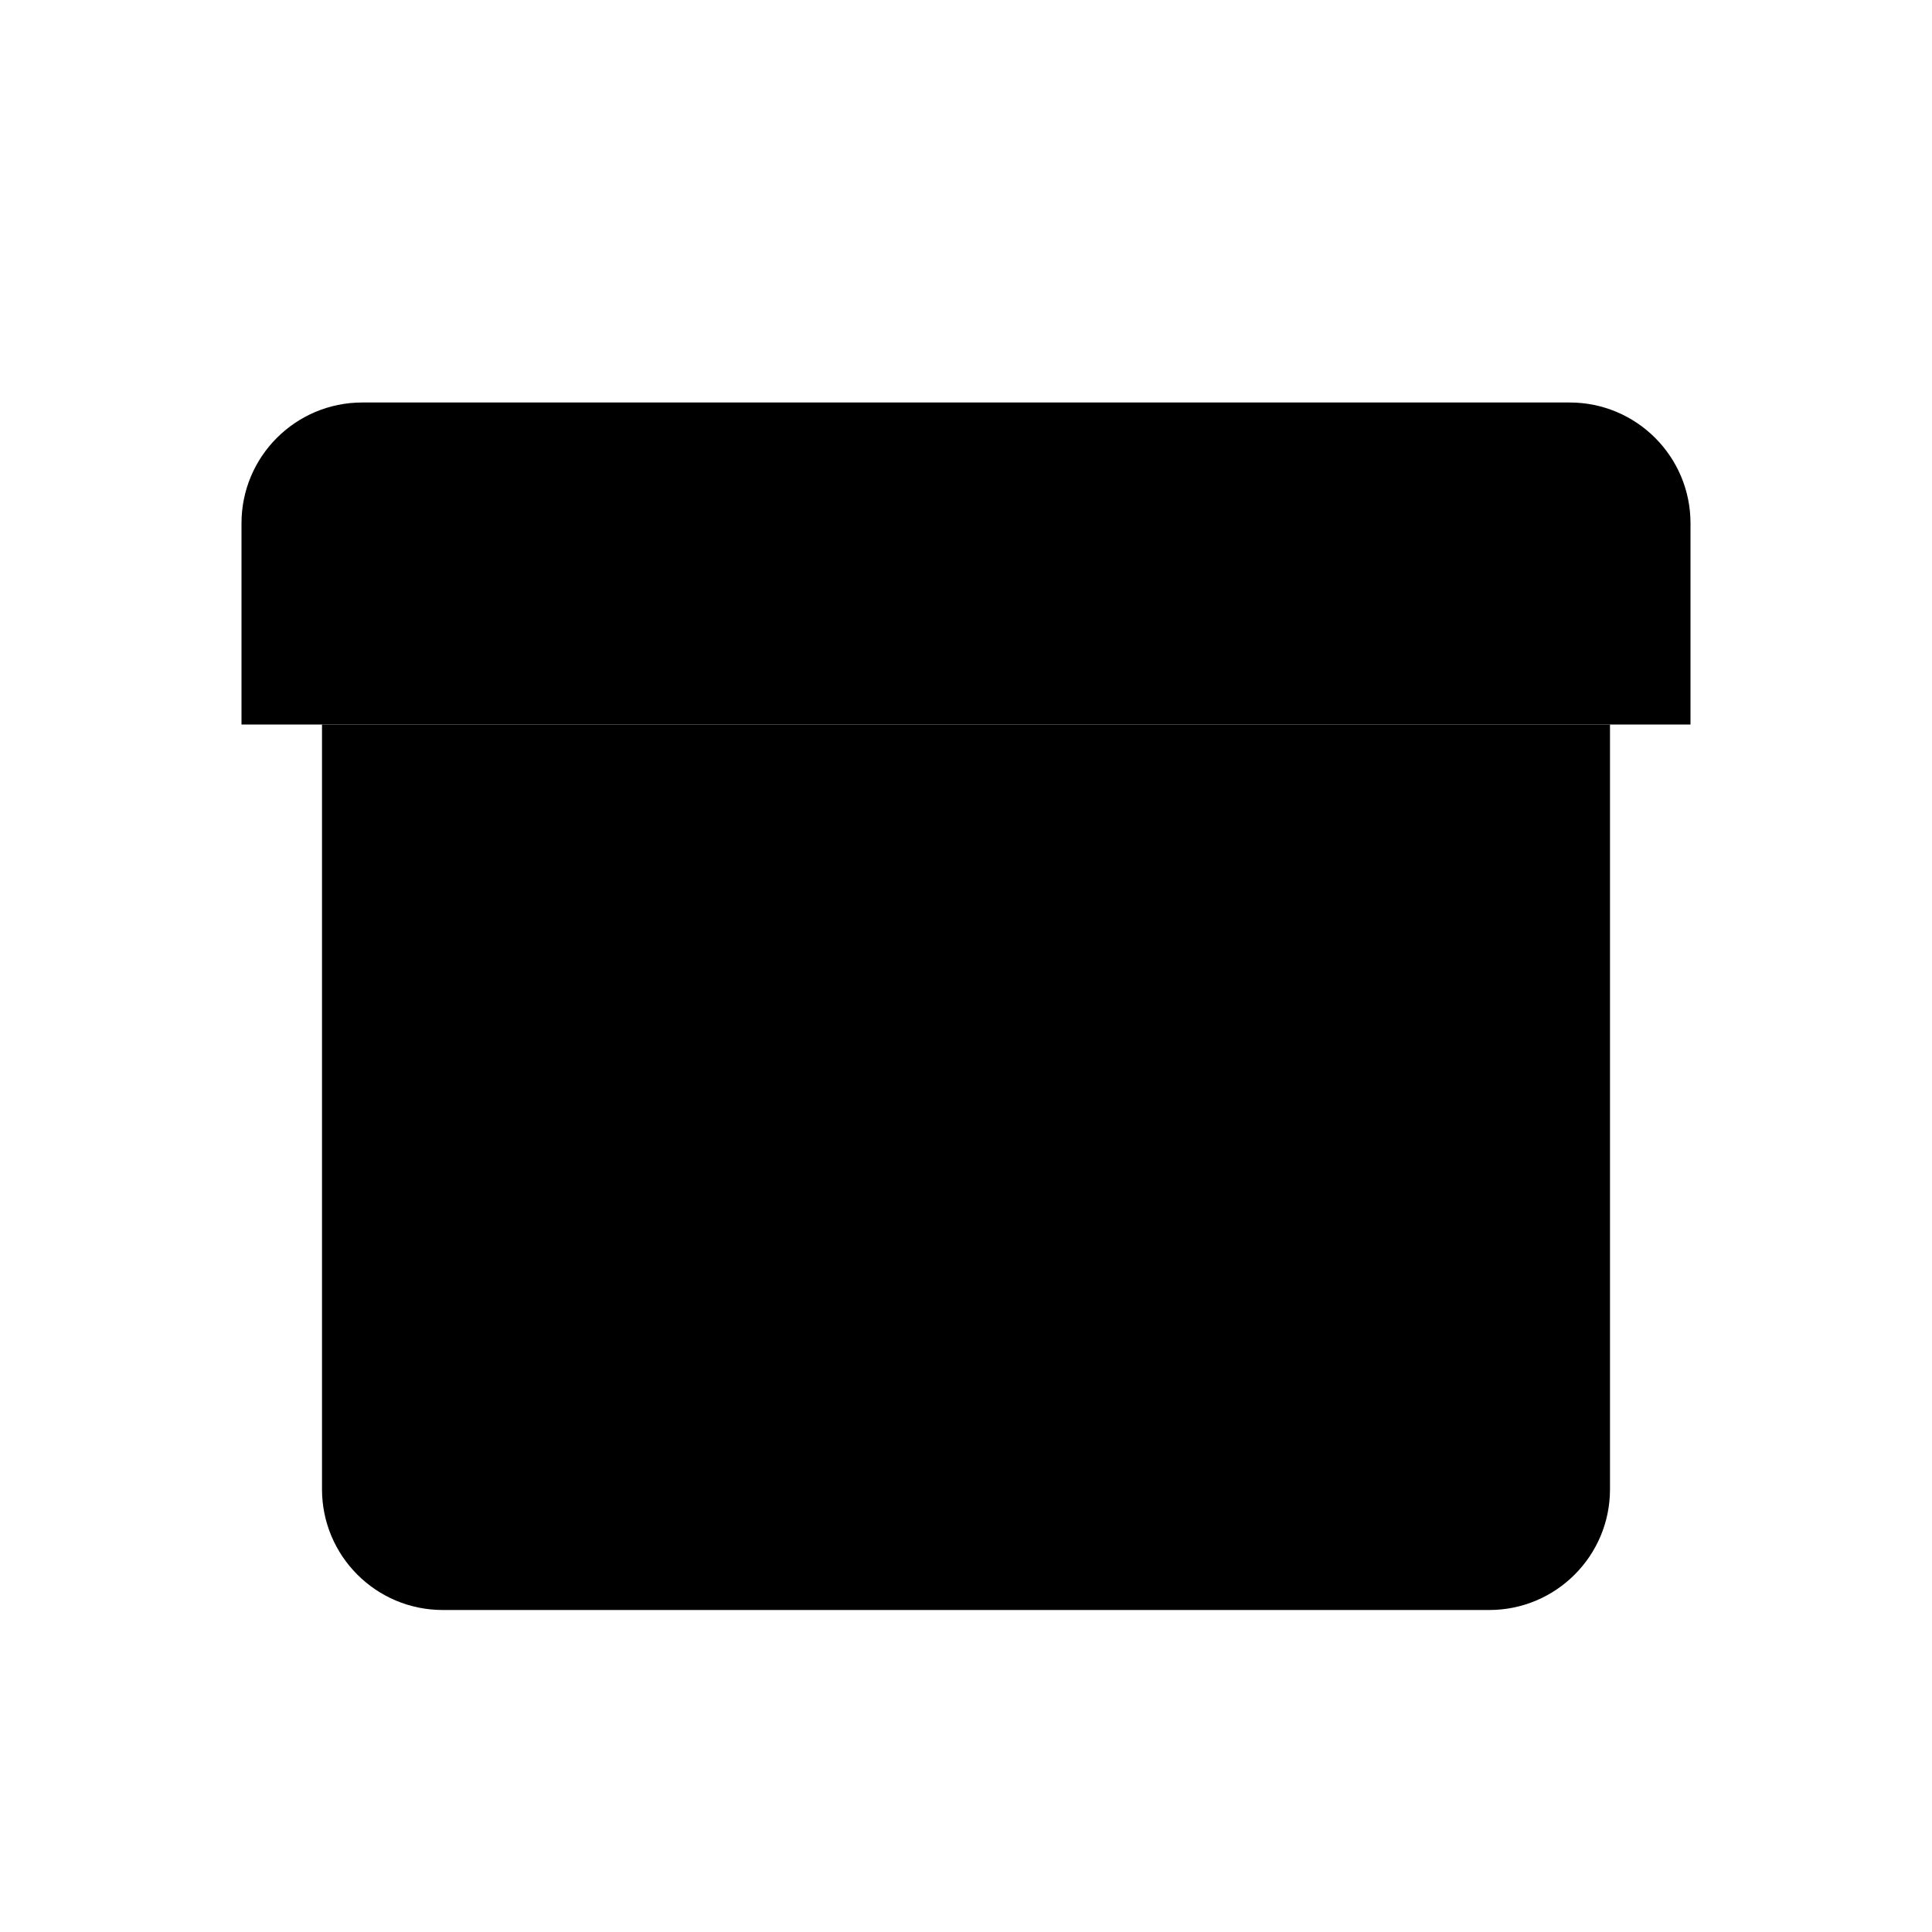
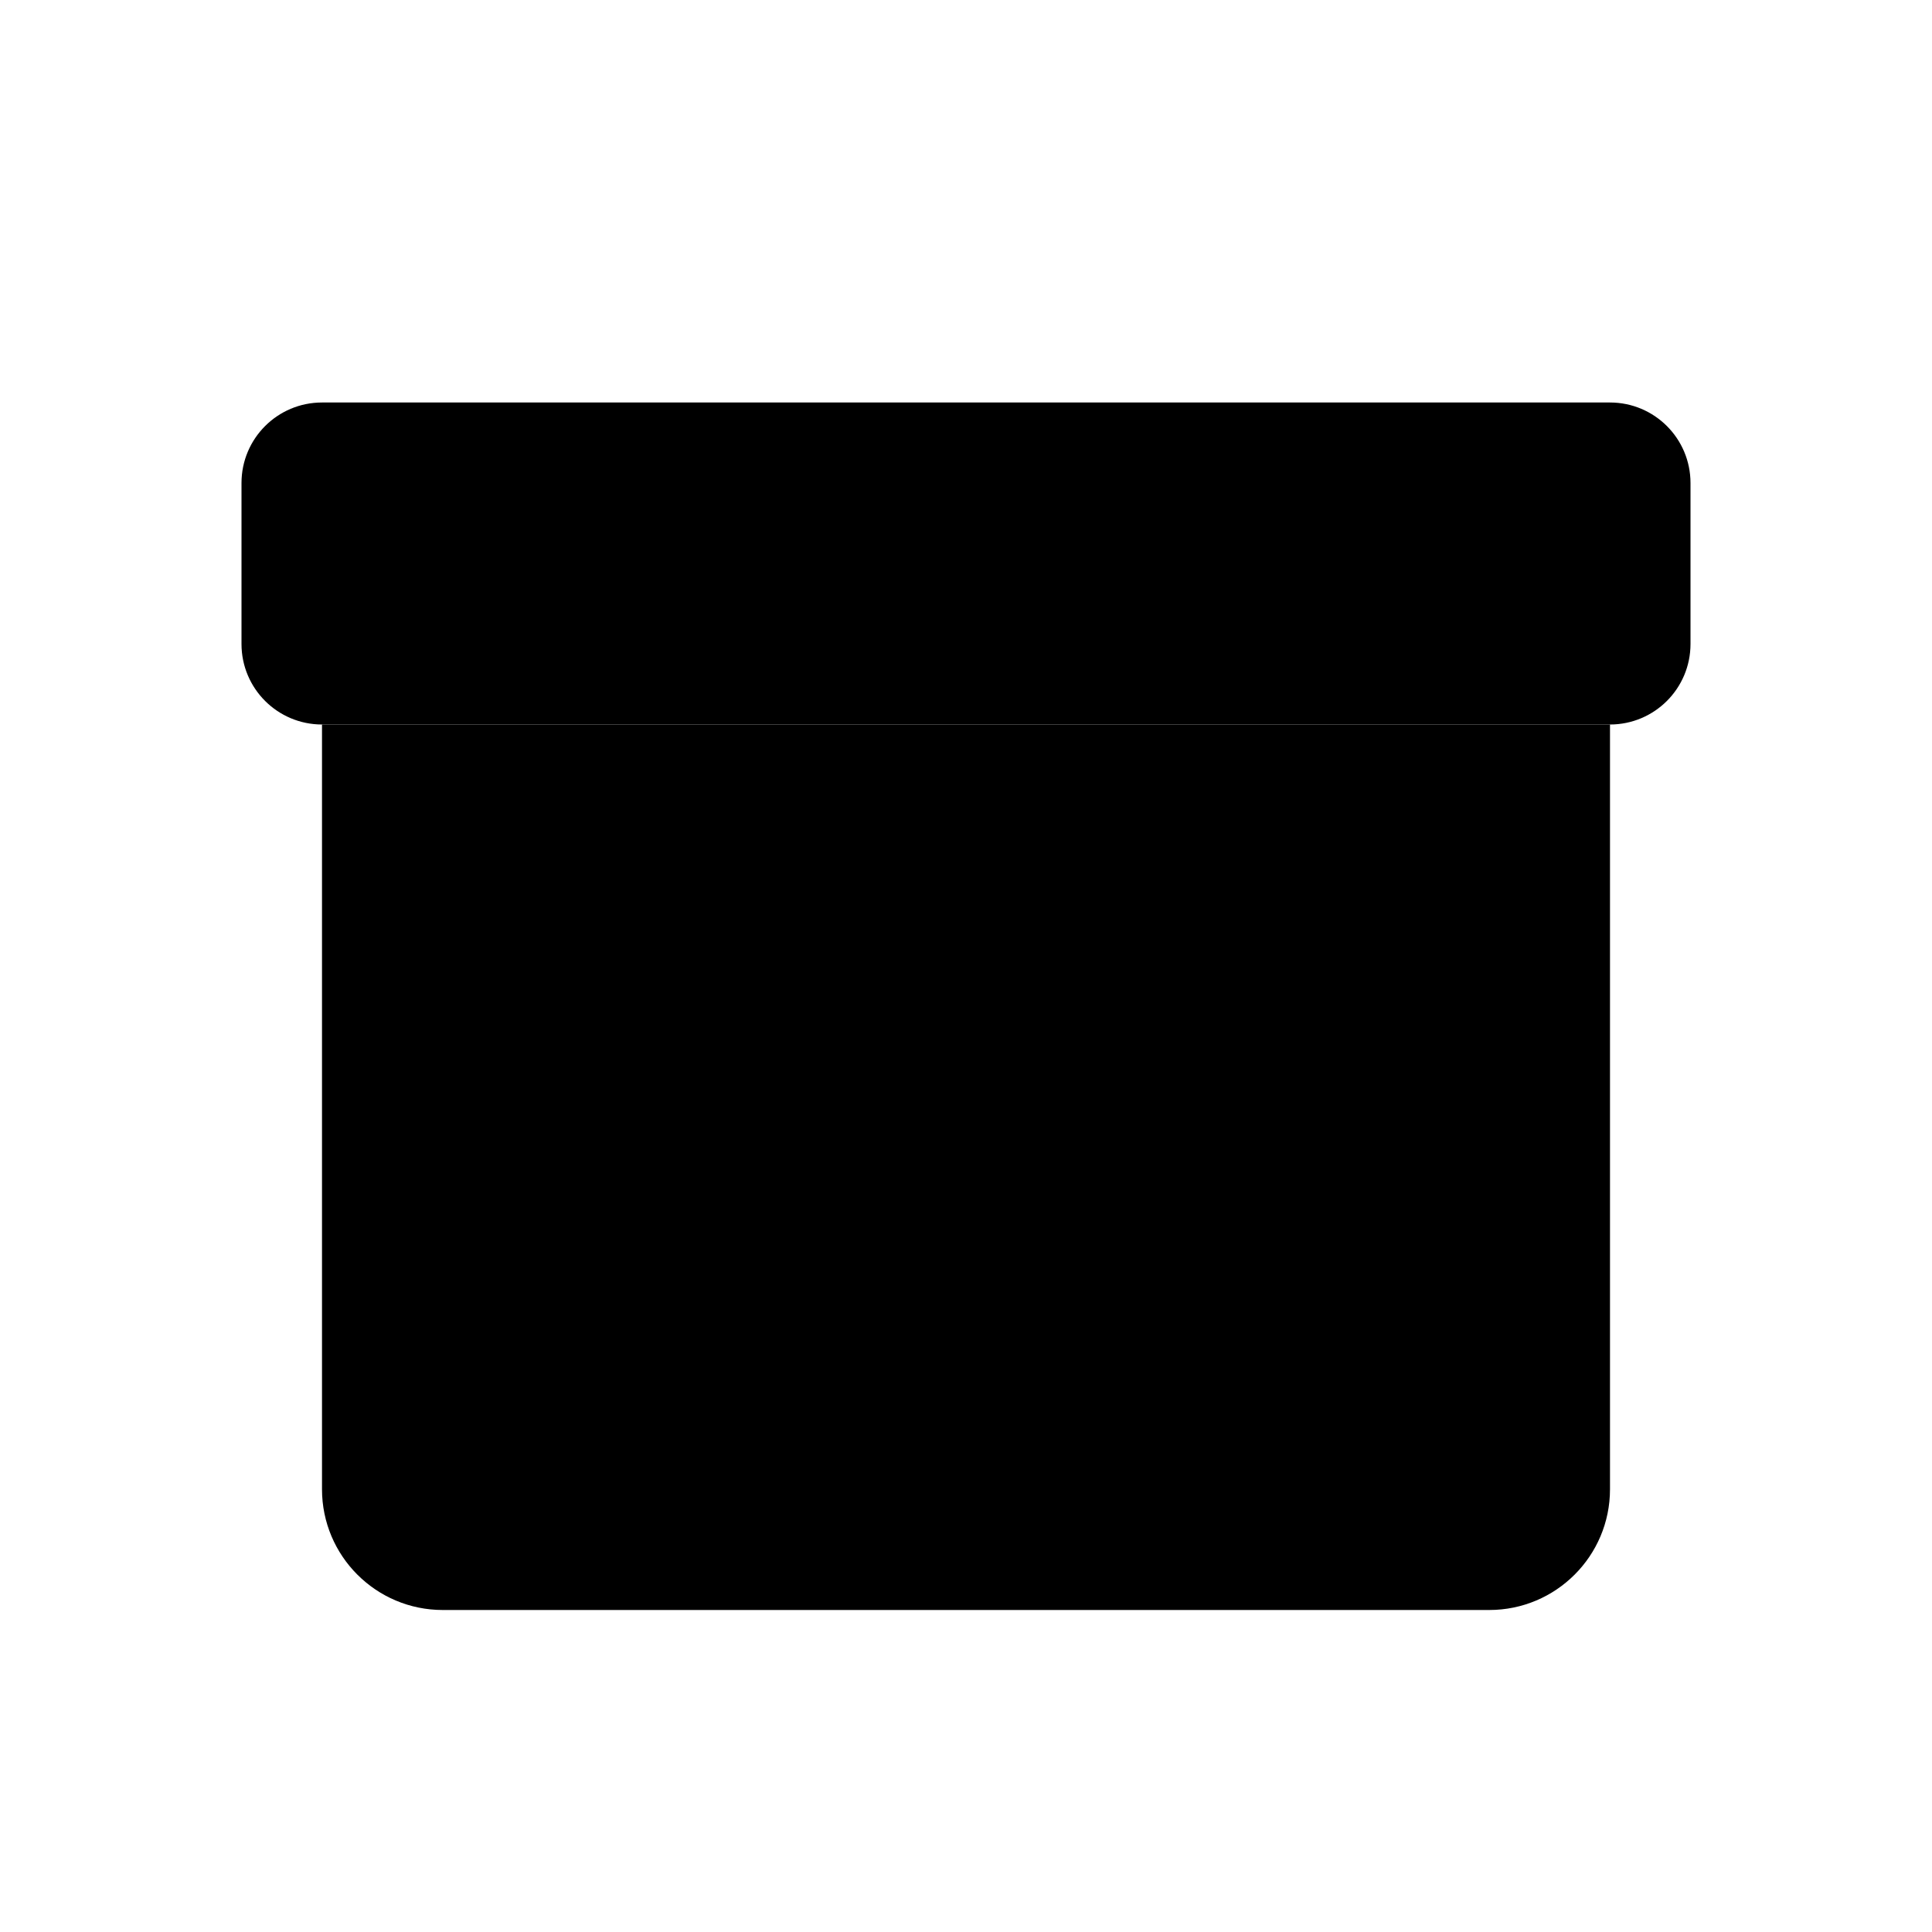
<svg viewBox="0 0 24 24">
  <g class="box">
-     <path d="M5.5 20A1.5 1.5 0 0 1 4 18.5V9h16v9.5a1.5 1.5 0 0 1-1.5 1.5h-13Z" class="fill-(--icon-fill) stroke-current stroke-2 sl-r" />
-     <path d="M3 9V6.5A1.5 1.5 0 0 1 4.5 5h15A1.5 1.5 0 0 1 21 6.5V9H3Z" class="fill-none stroke-current stroke-2 sl-r" />
+     <path d="M4 9h16v9.5a1.5 1.5 0 0 1-1.5 1.5h-13A1.5 1.5 0 0 1 4 18.5V9Z" class="fill-(--icon-fill) stroke-current stroke-2 sl-r" />
+     <rect width="18" height="4" x="3" y="5" class="fill-(--icon-fill-bg) stroke-current stroke-2 sl-r" rx="1" />
    <path d="M9 13h6" class="stroke-current stroke-2" />
  </g>
</svg>
